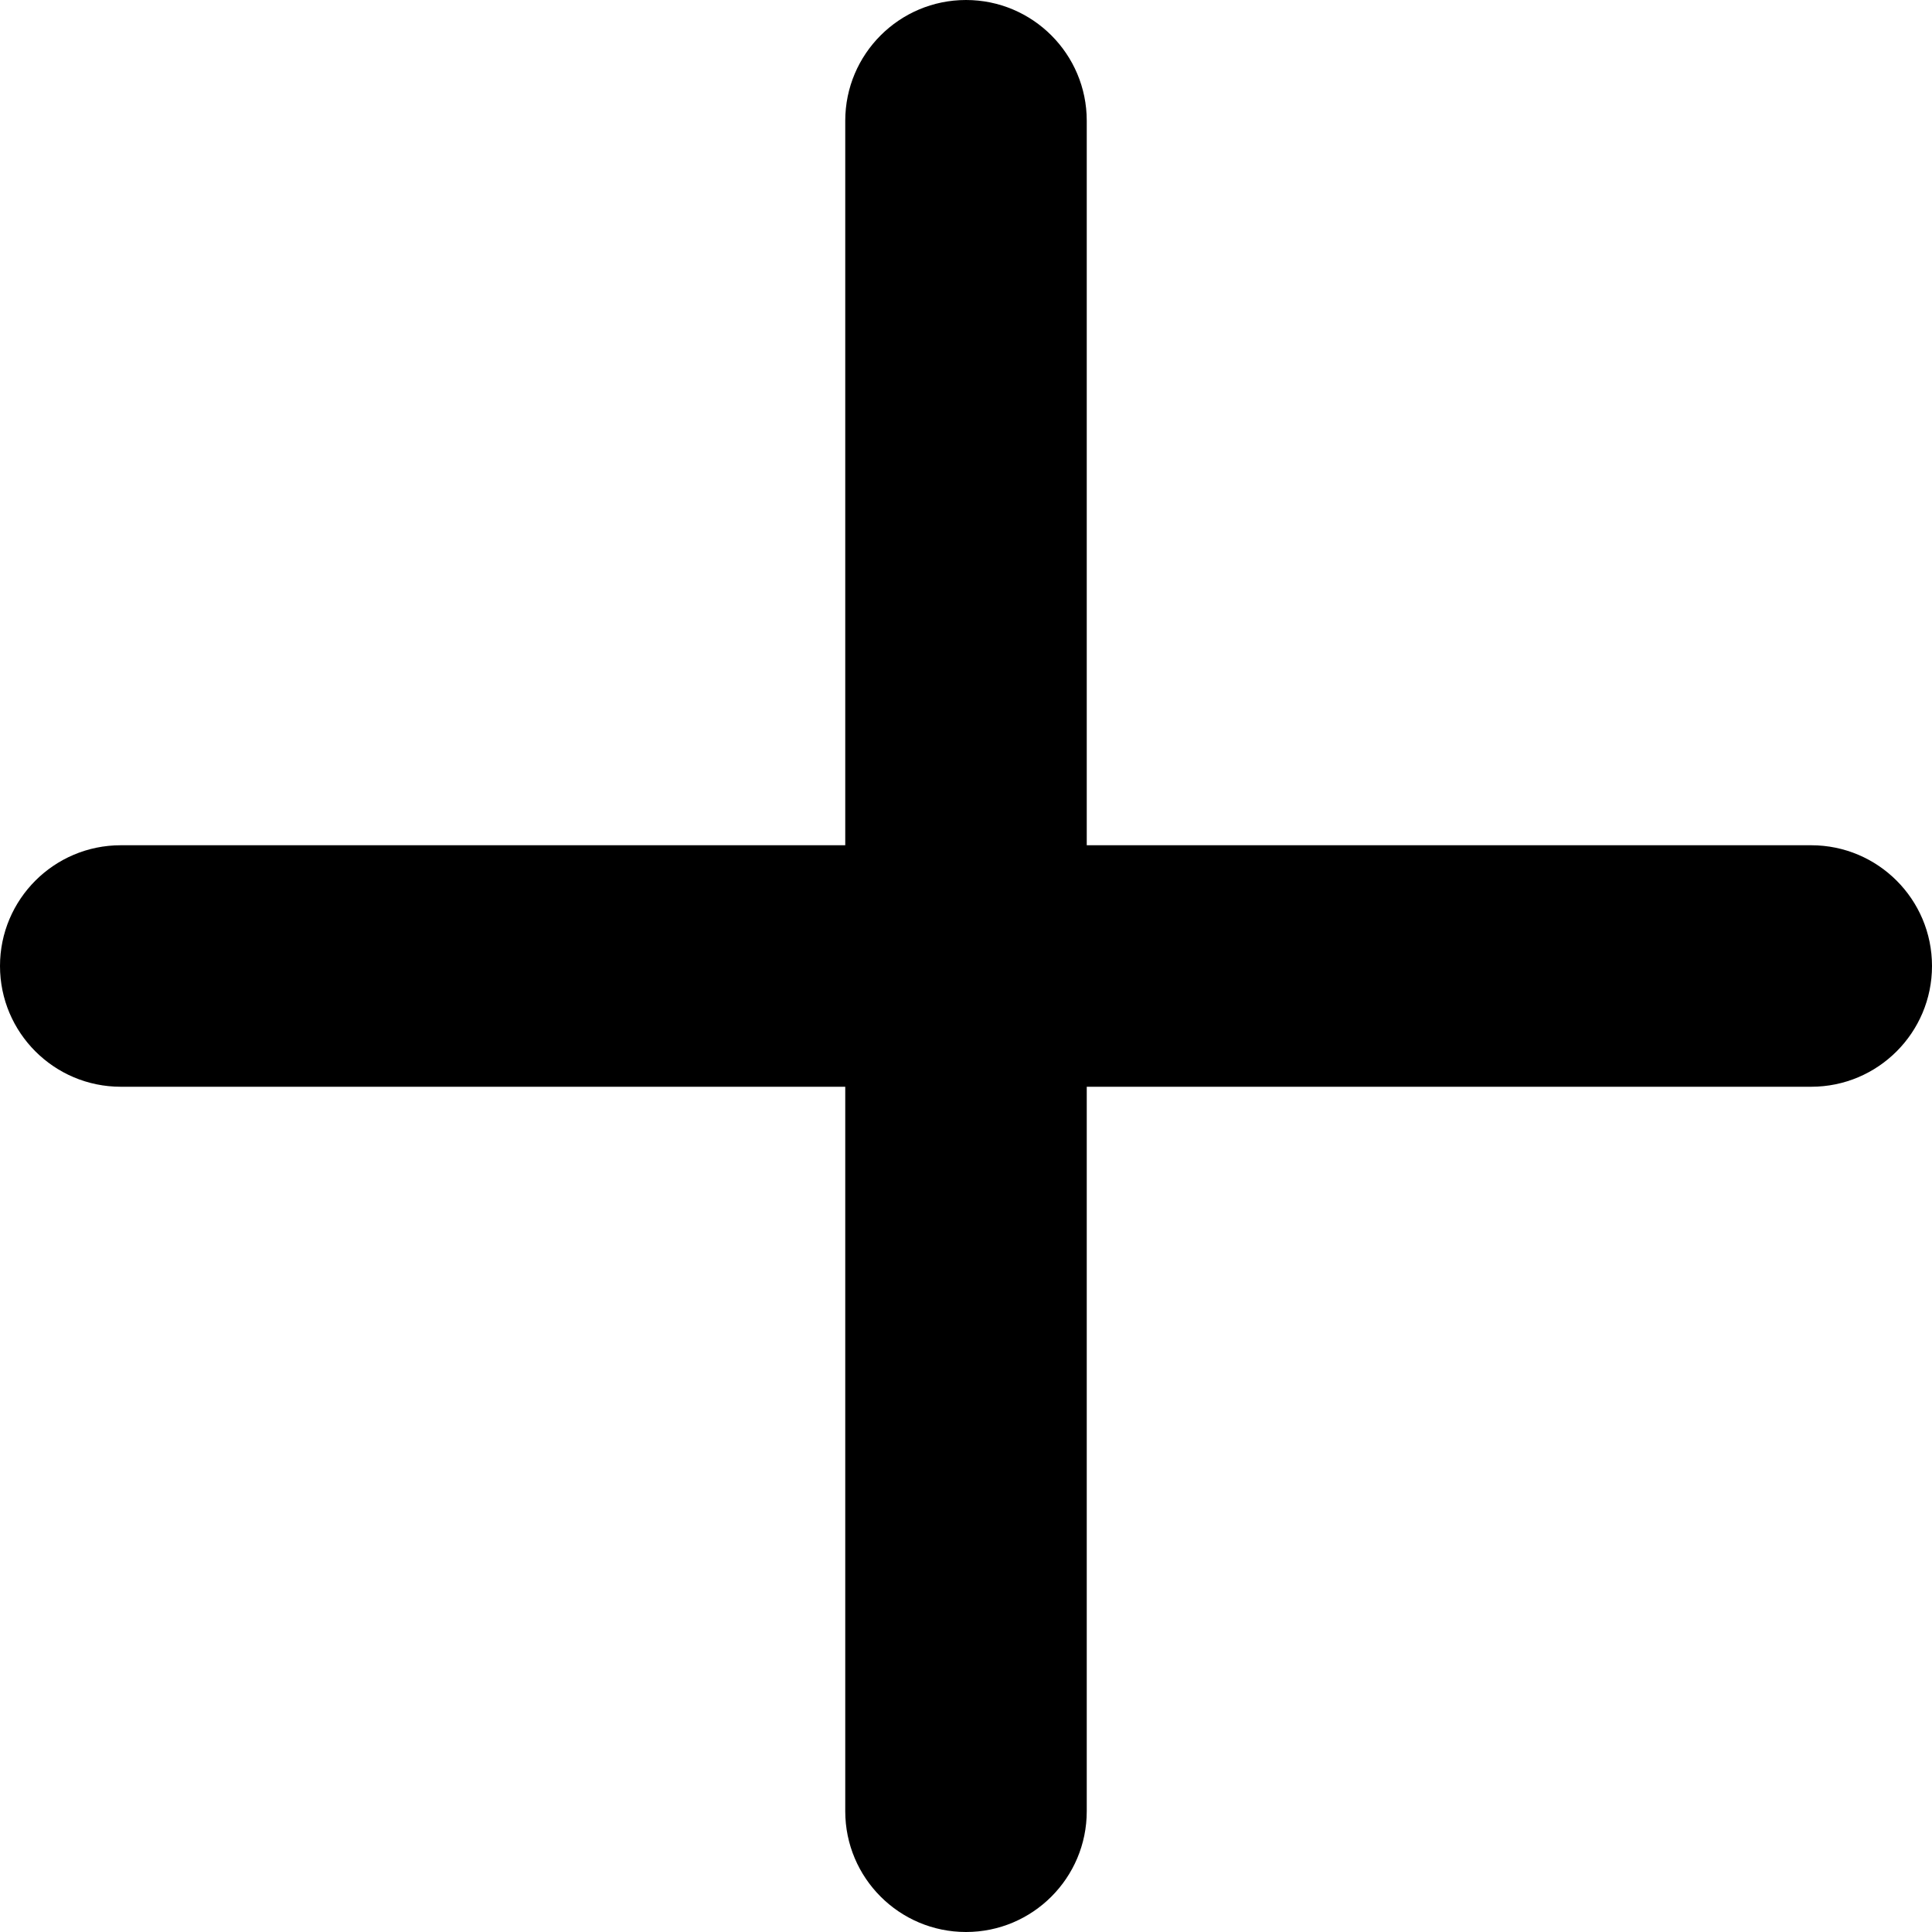
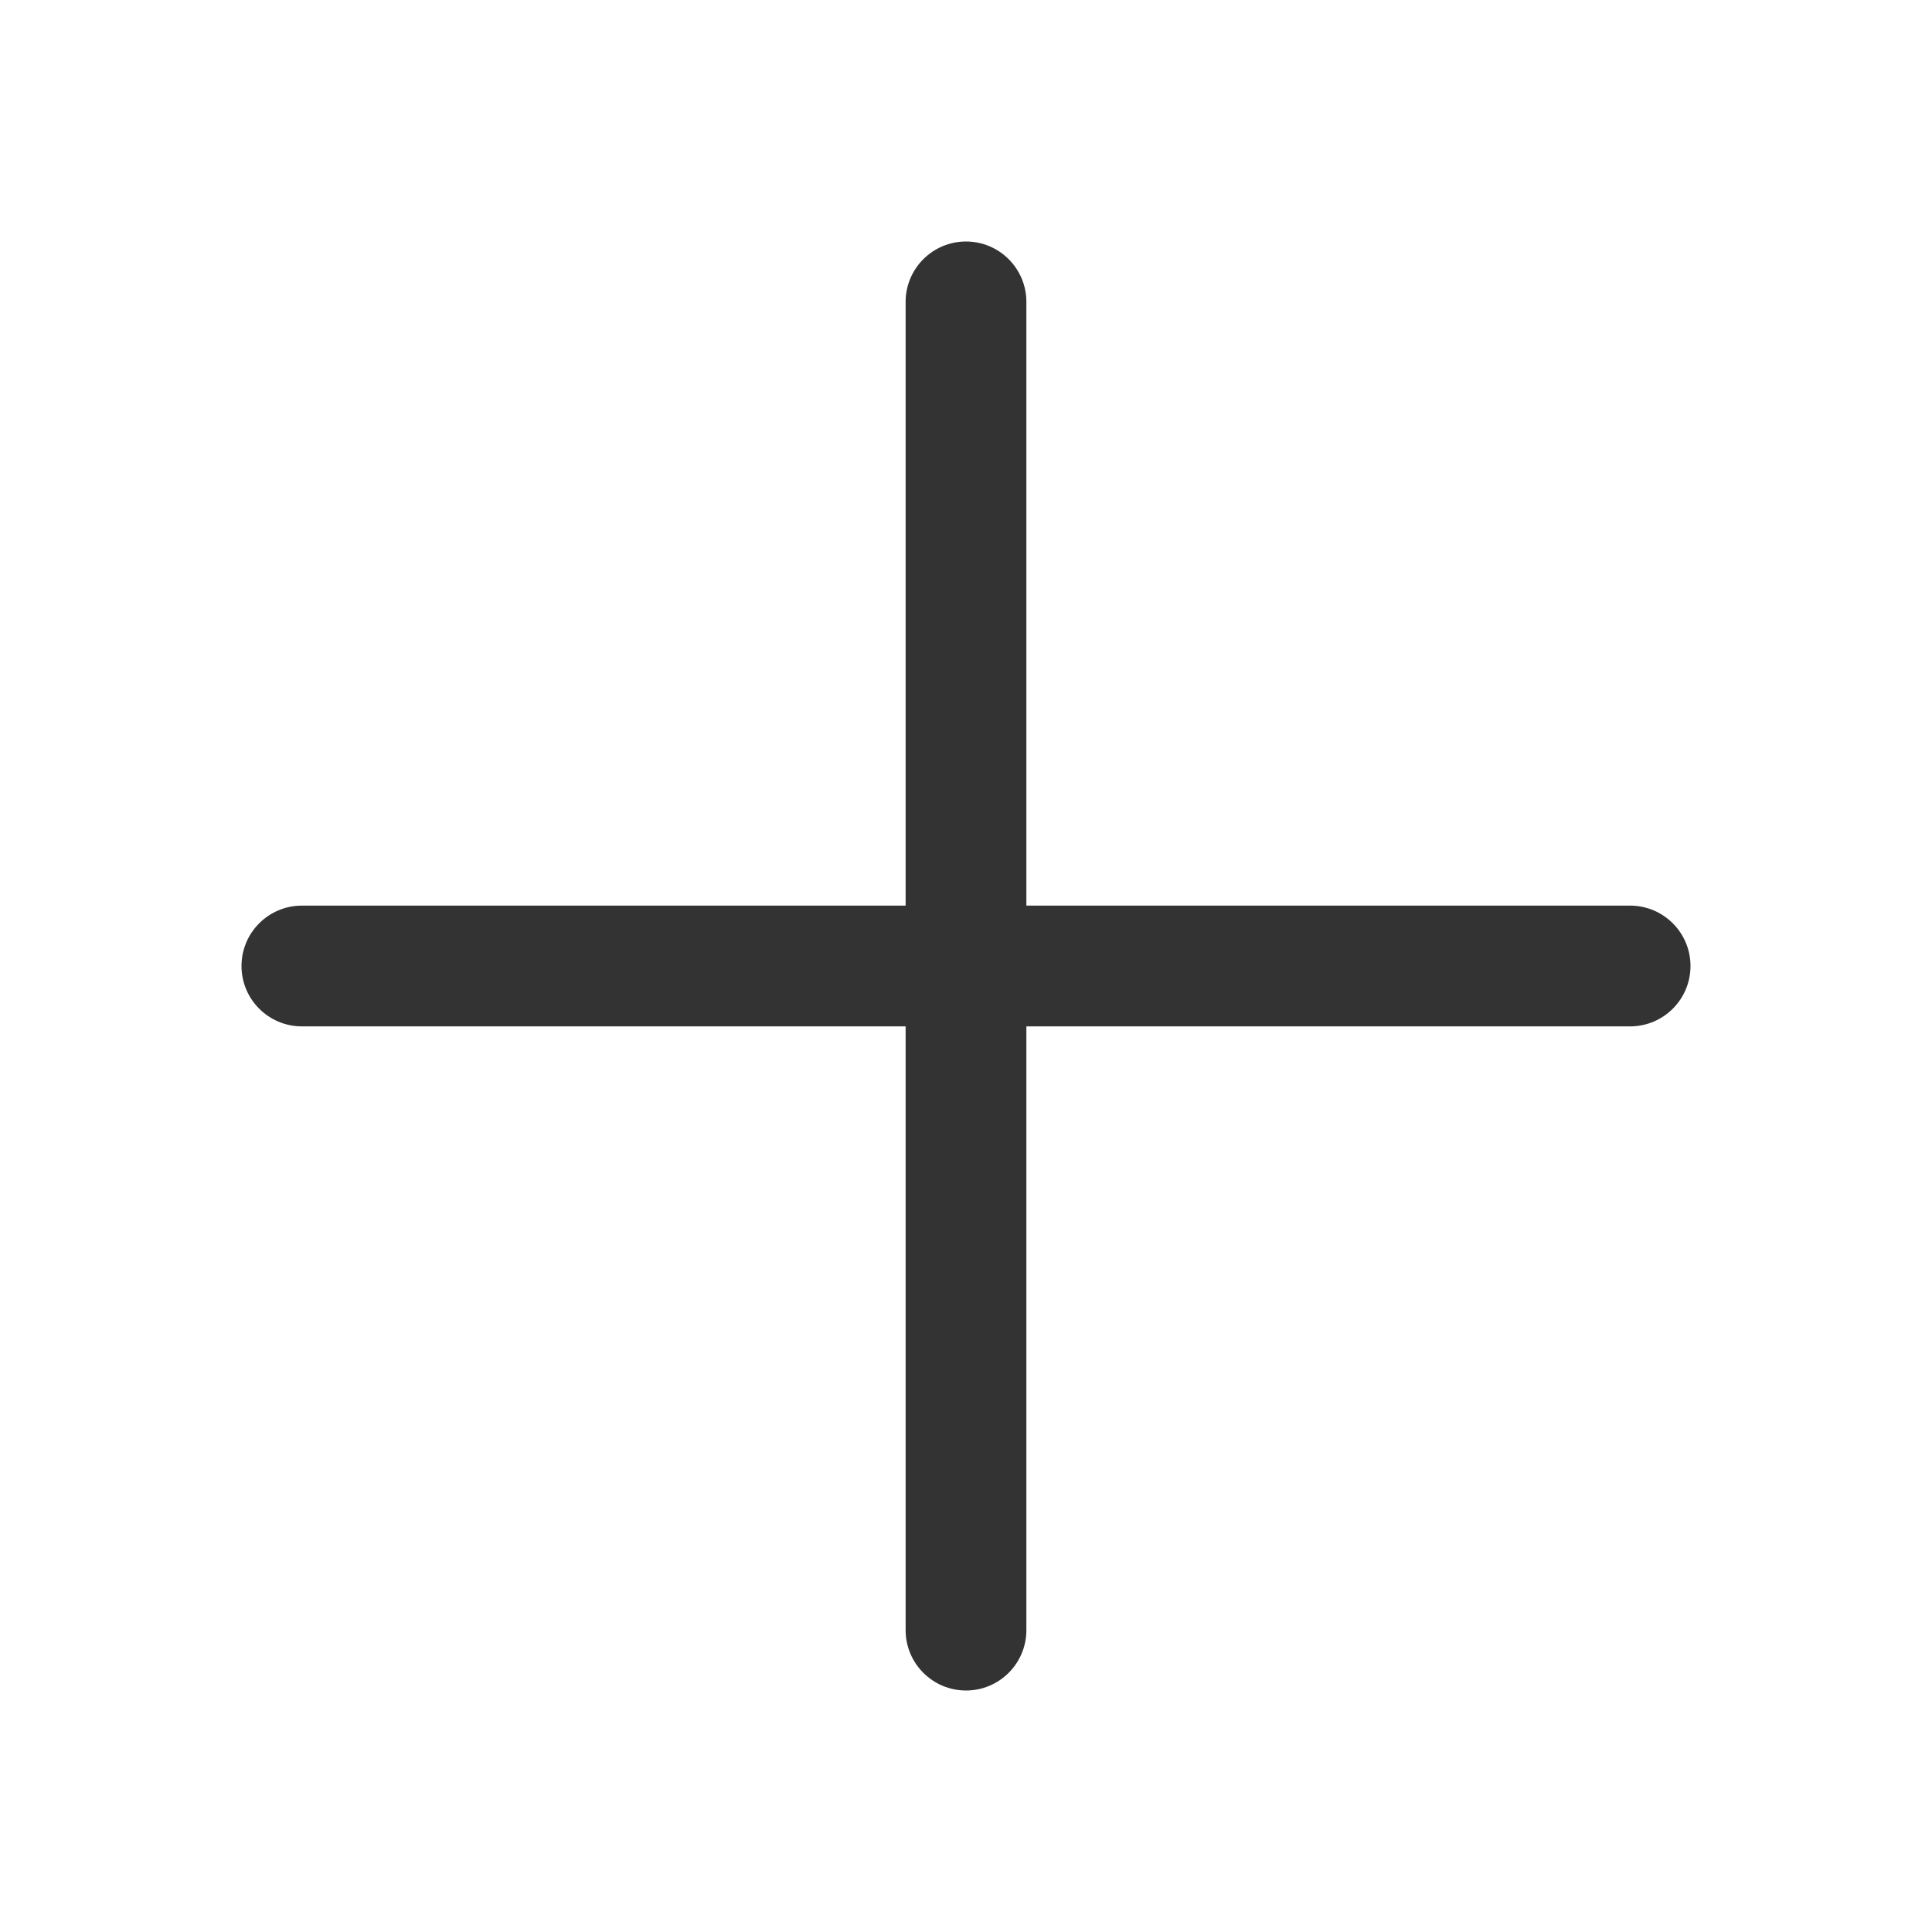
- <svg xmlns="http://www.w3.org/2000/svg" width="8" height="8" viewBox="0 0 8 8" fill="none">
-   <path d="M4 0C4.276 0 4.5 0.224 4.5 0.5V3.5H7.5C7.776 3.5 8 3.724 8 4C8 4.276 7.776 4.5 7.5 4.5H4.5V7.5C4.5 7.776 4.276 8 4 8C3.724 8 3.5 7.776 3.5 7.5V4.5H0.5C0.224 4.5 0 4.276 0 4C0 3.724 0.224 3.5 0.5 3.5H3.5V0.5C3.5 0.224 3.724 0 4 0Z" fill="black" />
+ <svg xmlns="http://www.w3.org/2000/svg" width="16" height="16" viewBox="0 0 16 16" fill="none">
+   <path fill-rule="evenodd" clip-rule="evenodd" d="M8 2C8.276 2 8.5 2.224 8.5 2.5V7.5H13.5C13.776 7.5 14 7.724 14 8C14 8.276 13.776 8.5 13.5 8.5H8.5V13.5C8.5 13.776 8.276 14 8 14C7.724 14 7.5 13.776 7.5 13.5V8.5H2.5C2.224 8.5 2 8.276 2 8C2 7.724 2.224 7.5 2.5 7.5H7.5V2.5C7.5 2.224 7.724 2 8 2Z" fill="#333333" />
</svg>
